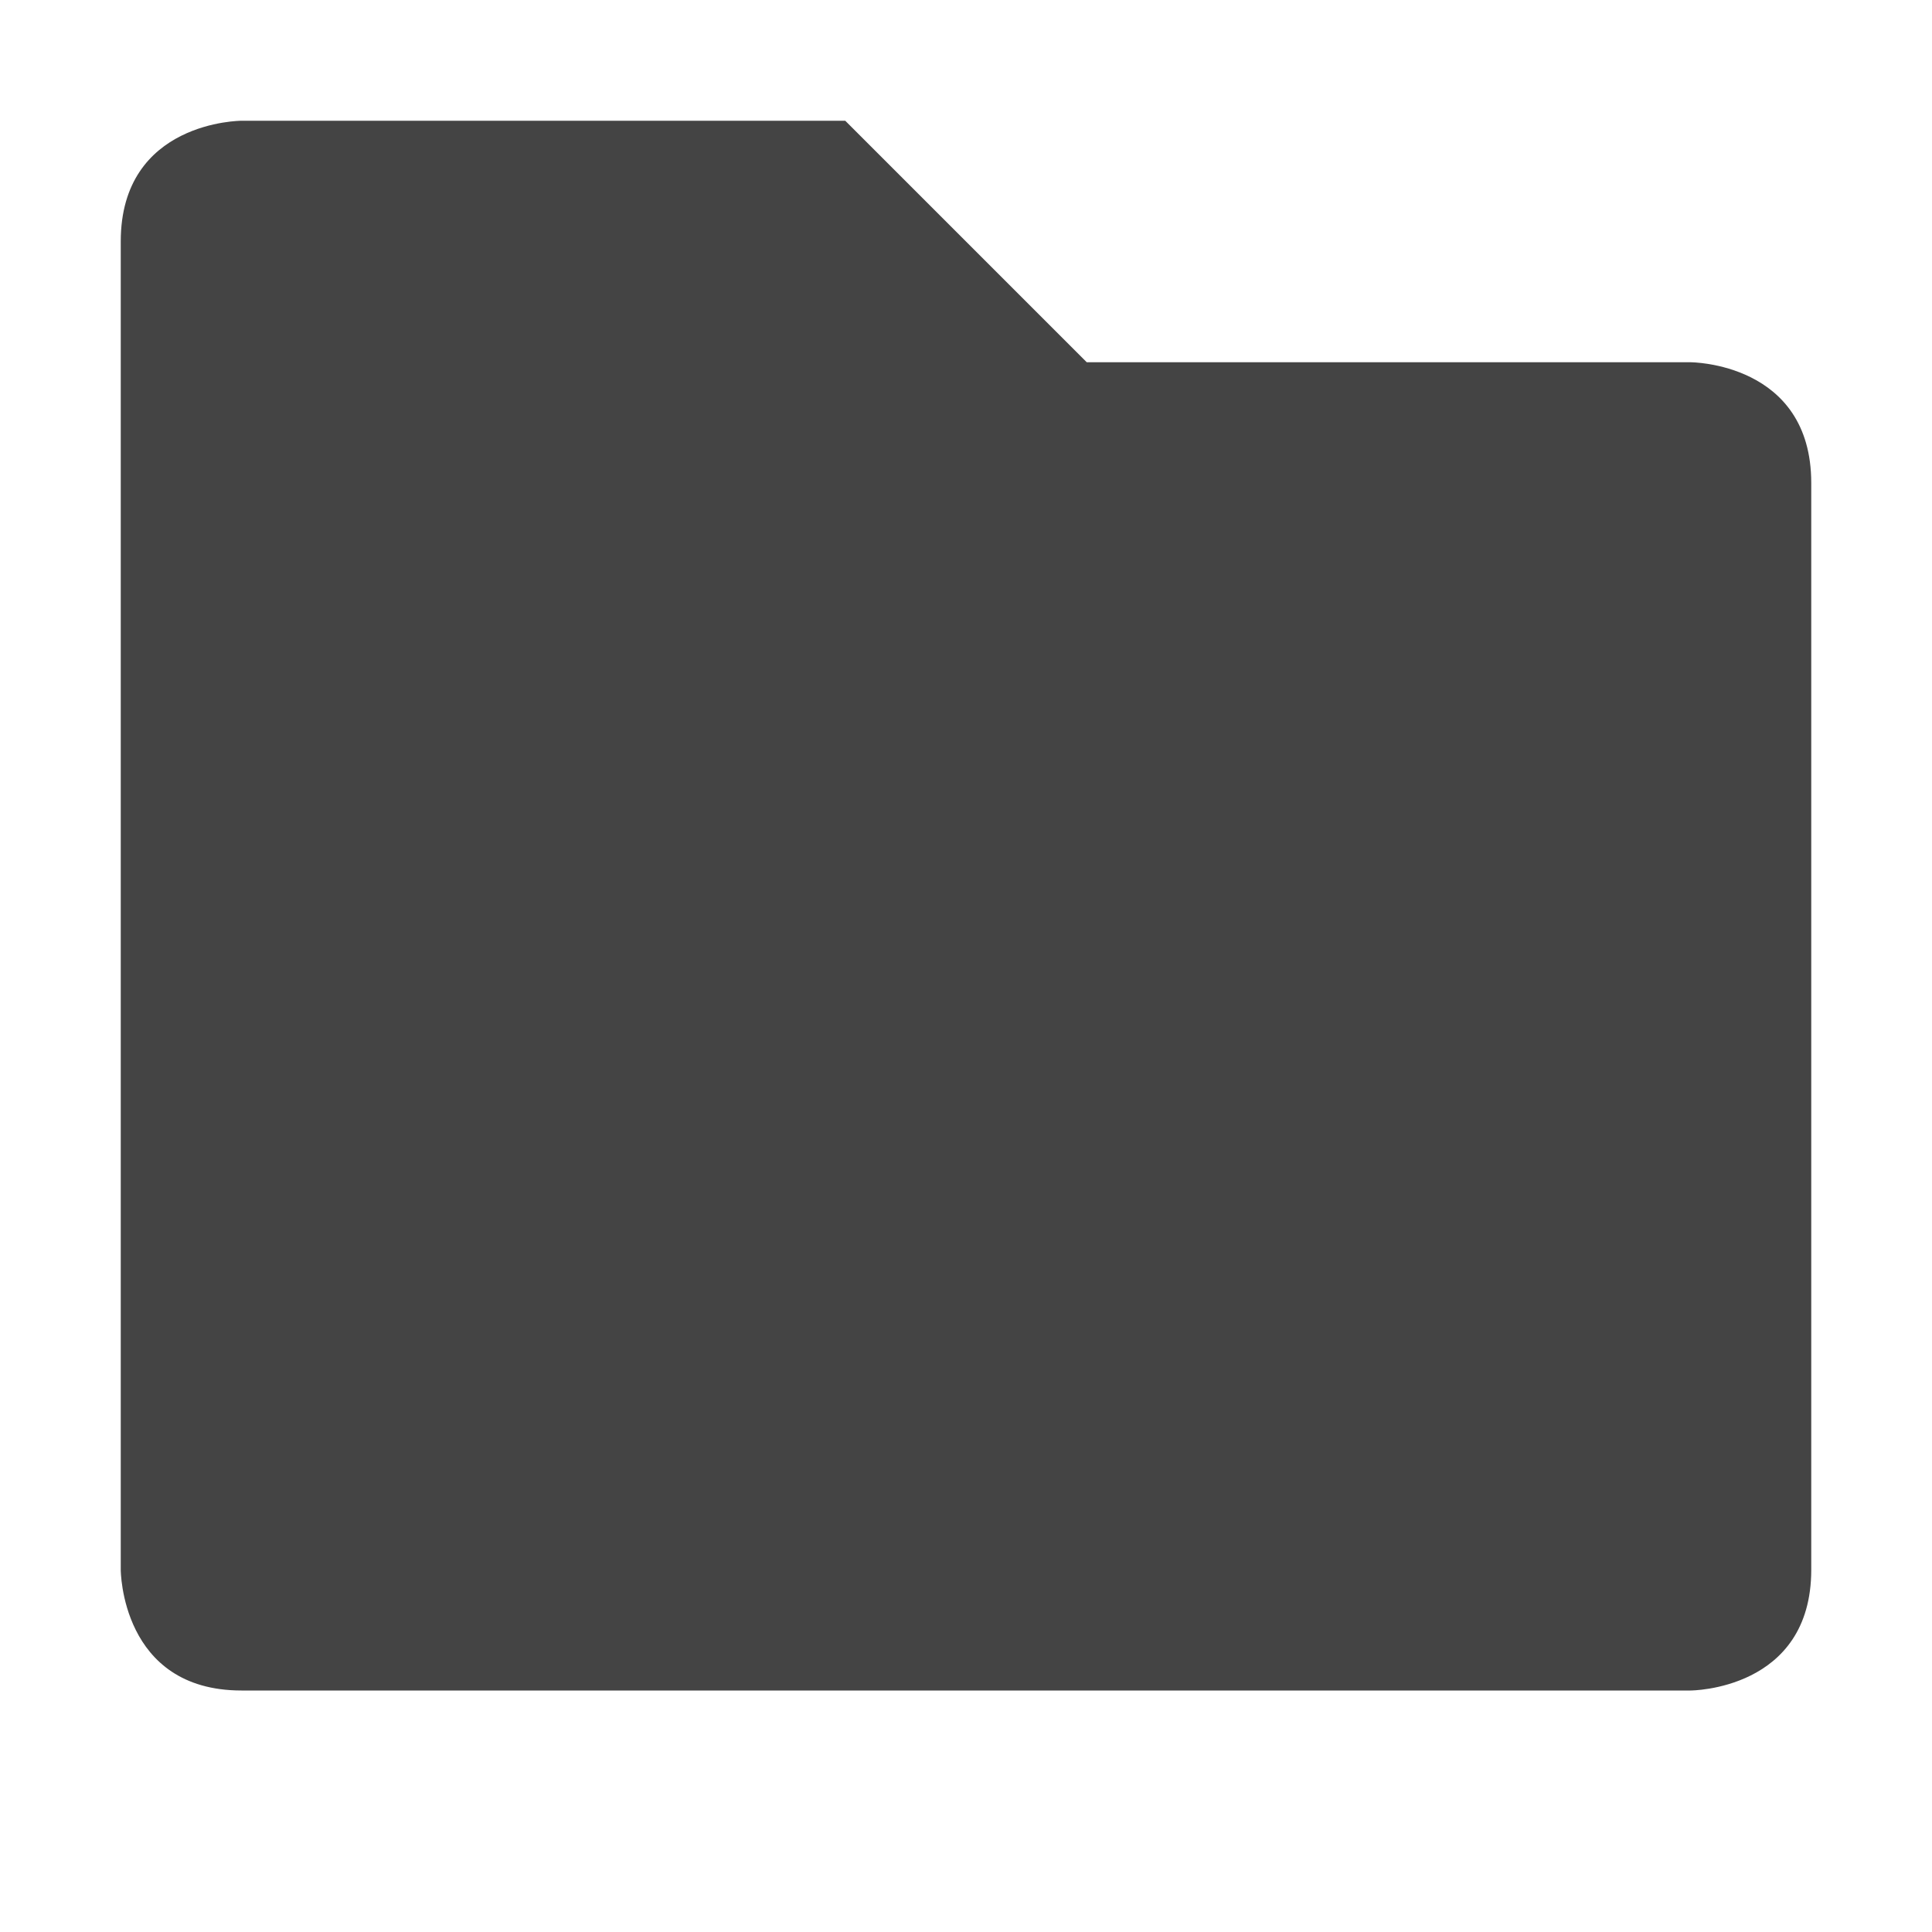
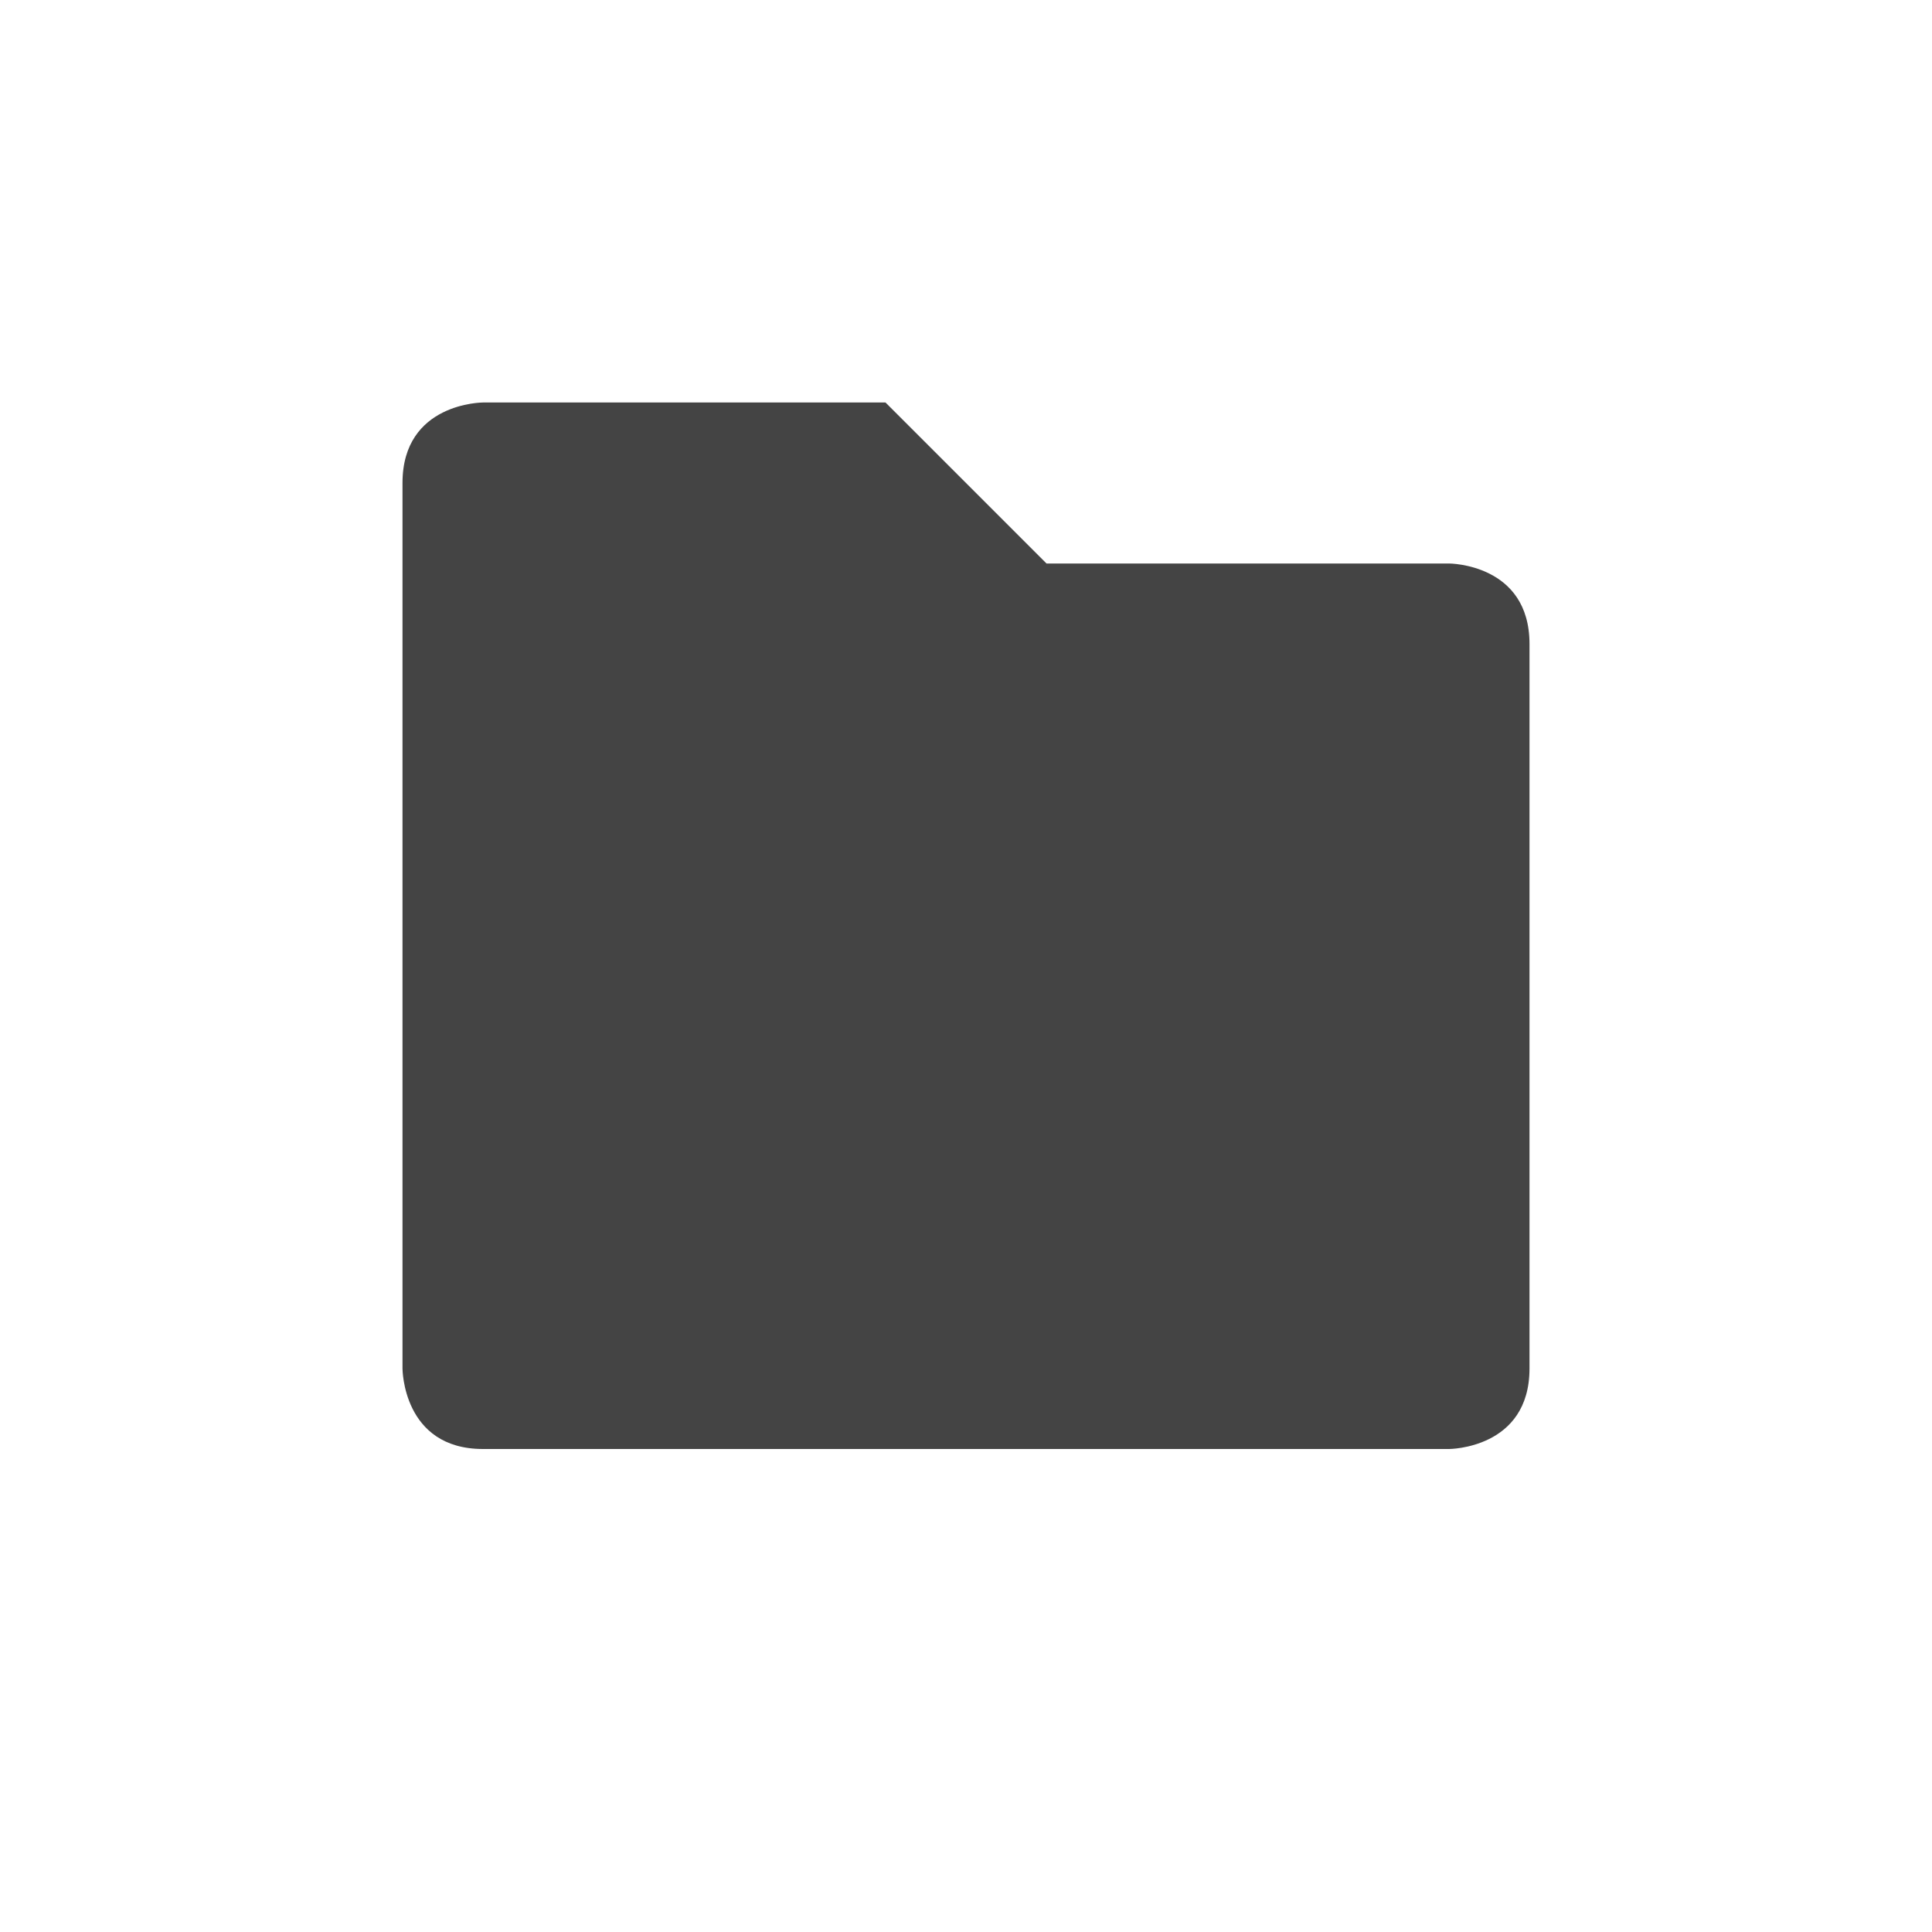
- <svg xmlns="http://www.w3.org/2000/svg" width="16" height="16">
+ <svg xmlns="http://www.w3.org/2000/svg" width="24" height="24" version="1.1">
  <defs>
    <style id="current-color-scheme" type="text/css"> .ColorScheme-Text { color:#444444; } .ColorScheme-Highlight { color:#4285f4; } .ColorScheme-NeutralText { color:#ff9800; } .ColorScheme-PositiveText { color:#4caf50; } .ColorScheme-NegativeText { color:#f44336; } </style>
  </defs>
-   <path style="fill:currentColor" class="ColorScheme-Text" d="m 1,2 0,11 c 0,0 0,1 1,1 l 12,0 c 0,0 1,0 1,-1 L 15,4 C 15,3 14,3 14,3 L 9,3 7,1 2,1 C 2,1 1,1 1,2 Z" />
+   <path style="fill:currentColor" class="ColorScheme-Text" d="m 5,6 v 11 c 0,0 0,1 1,1 h 12 c 0,0 1,0 1,-1 V 8 C 19,7 18,7 18,7 H 13 L 11,5 H 6 C 6,5 5,5 5,6 Z" />
</svg>
